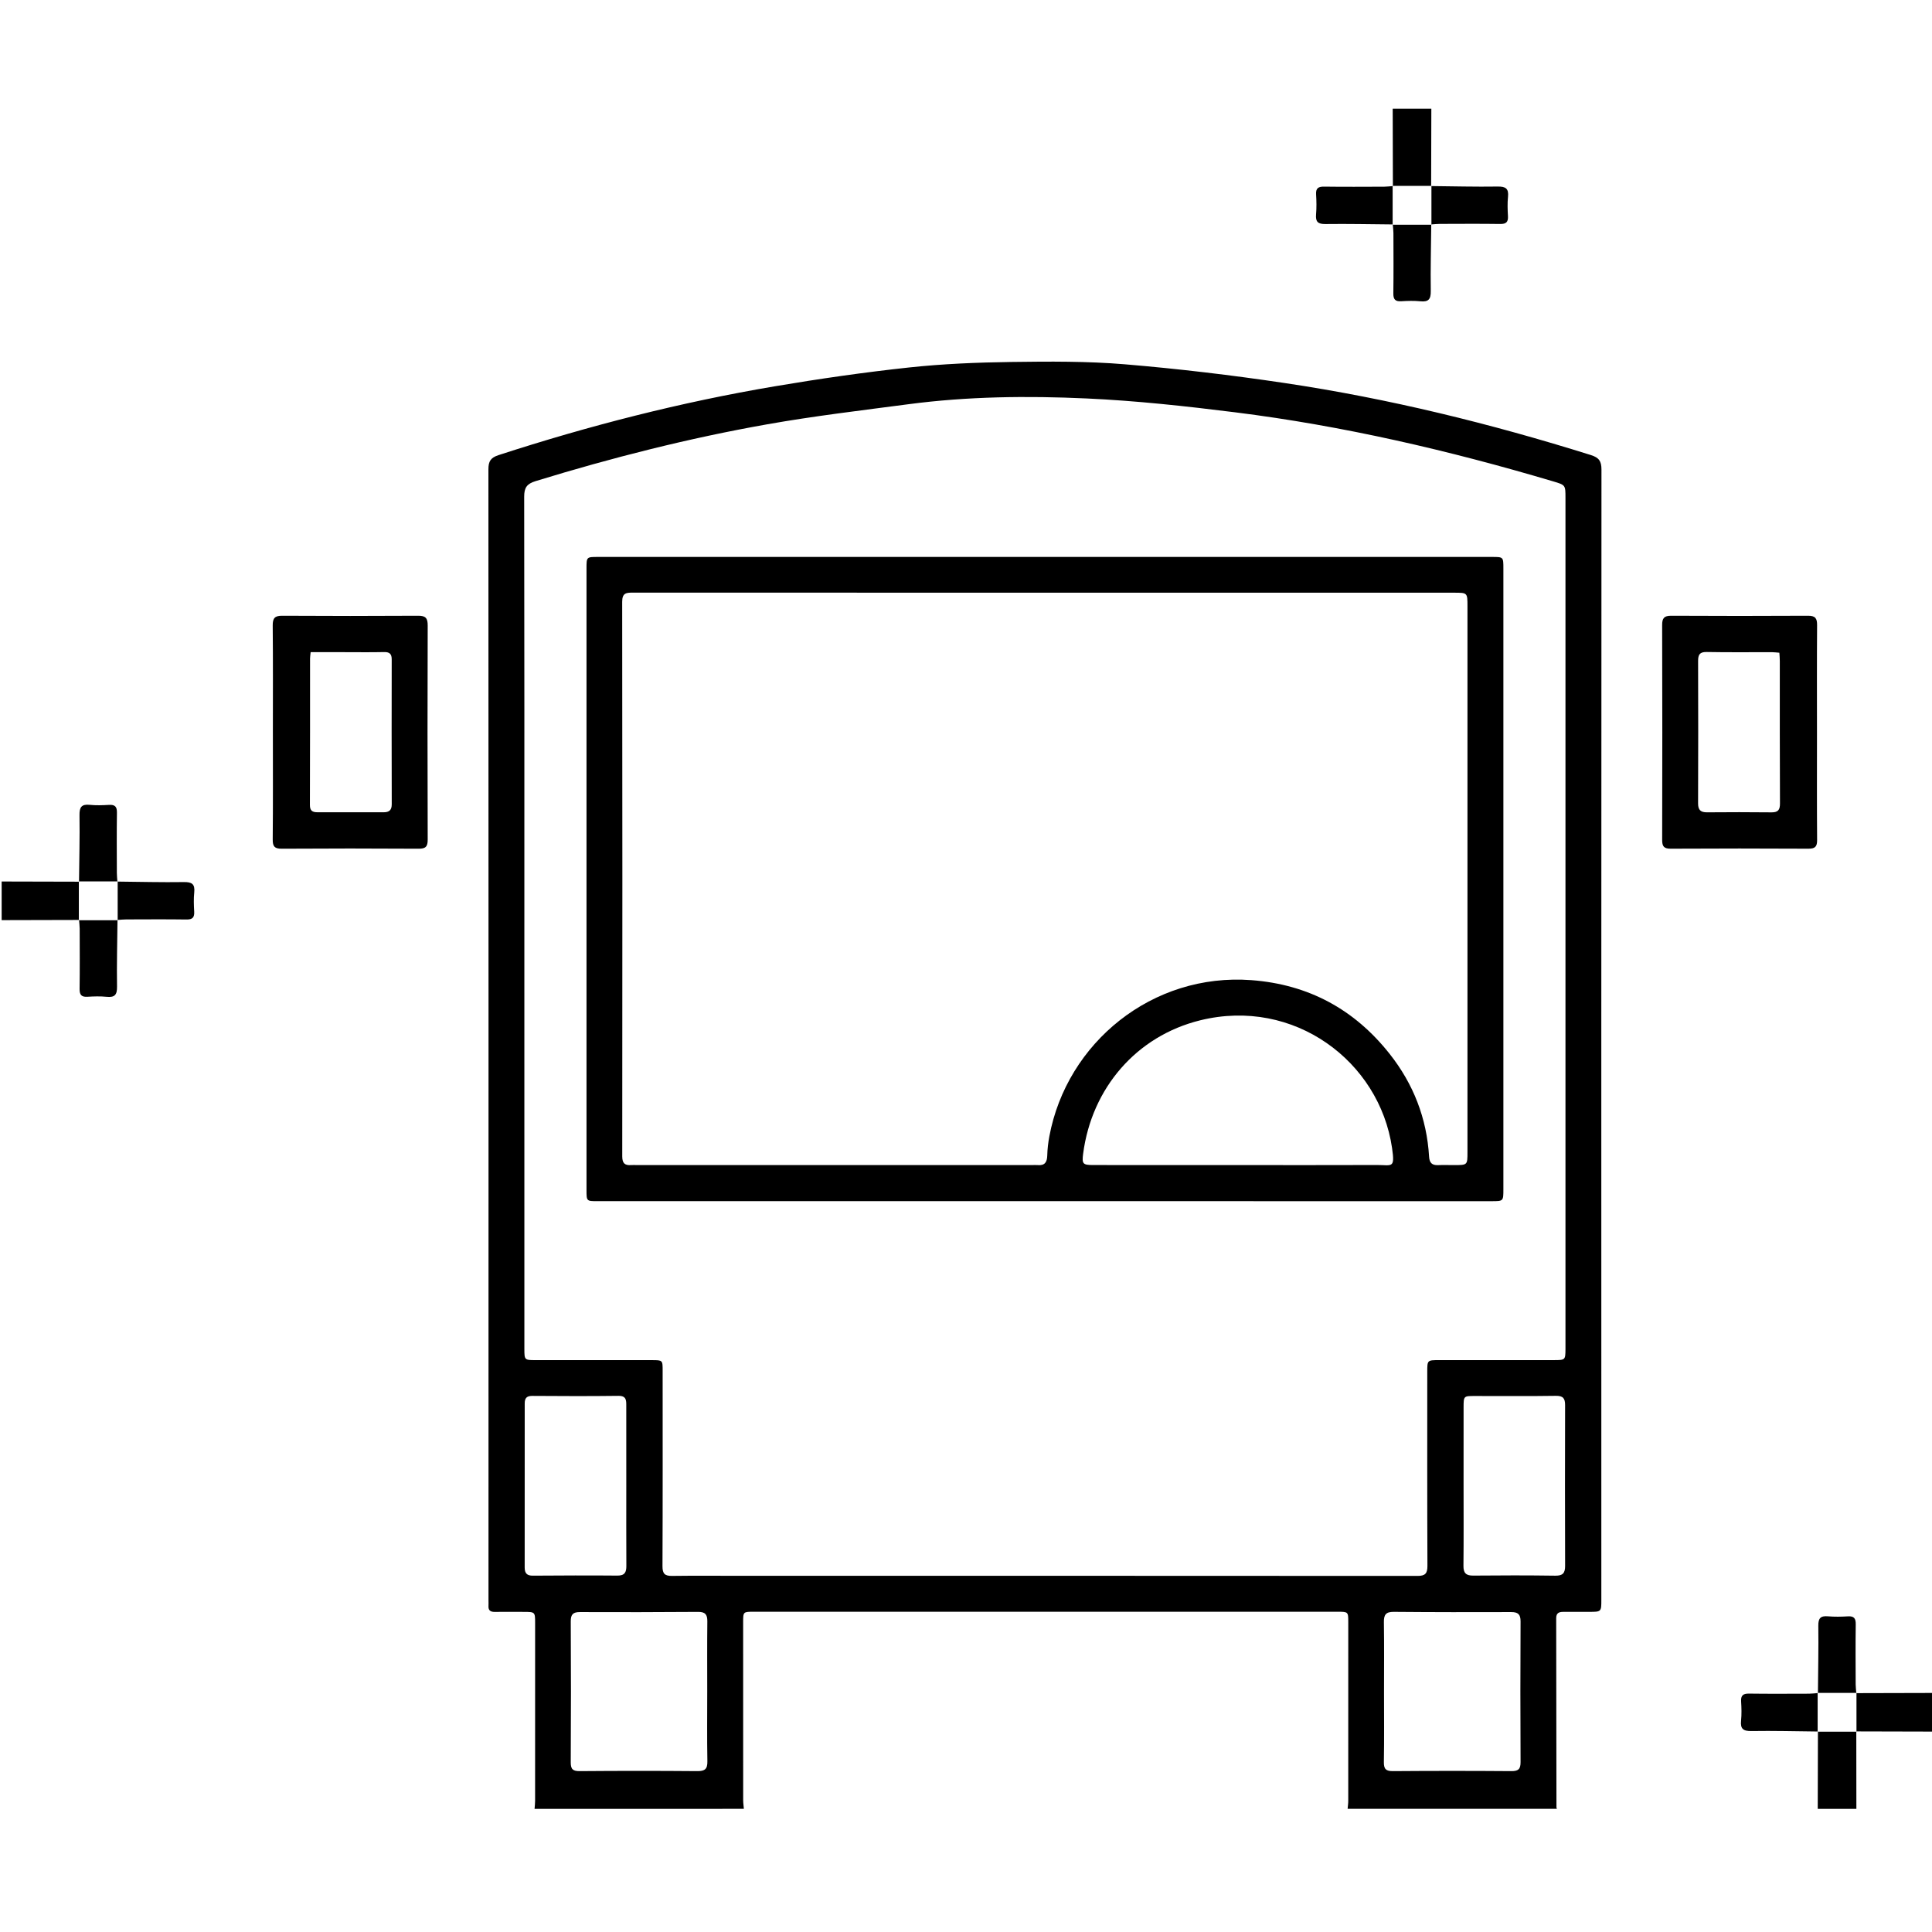
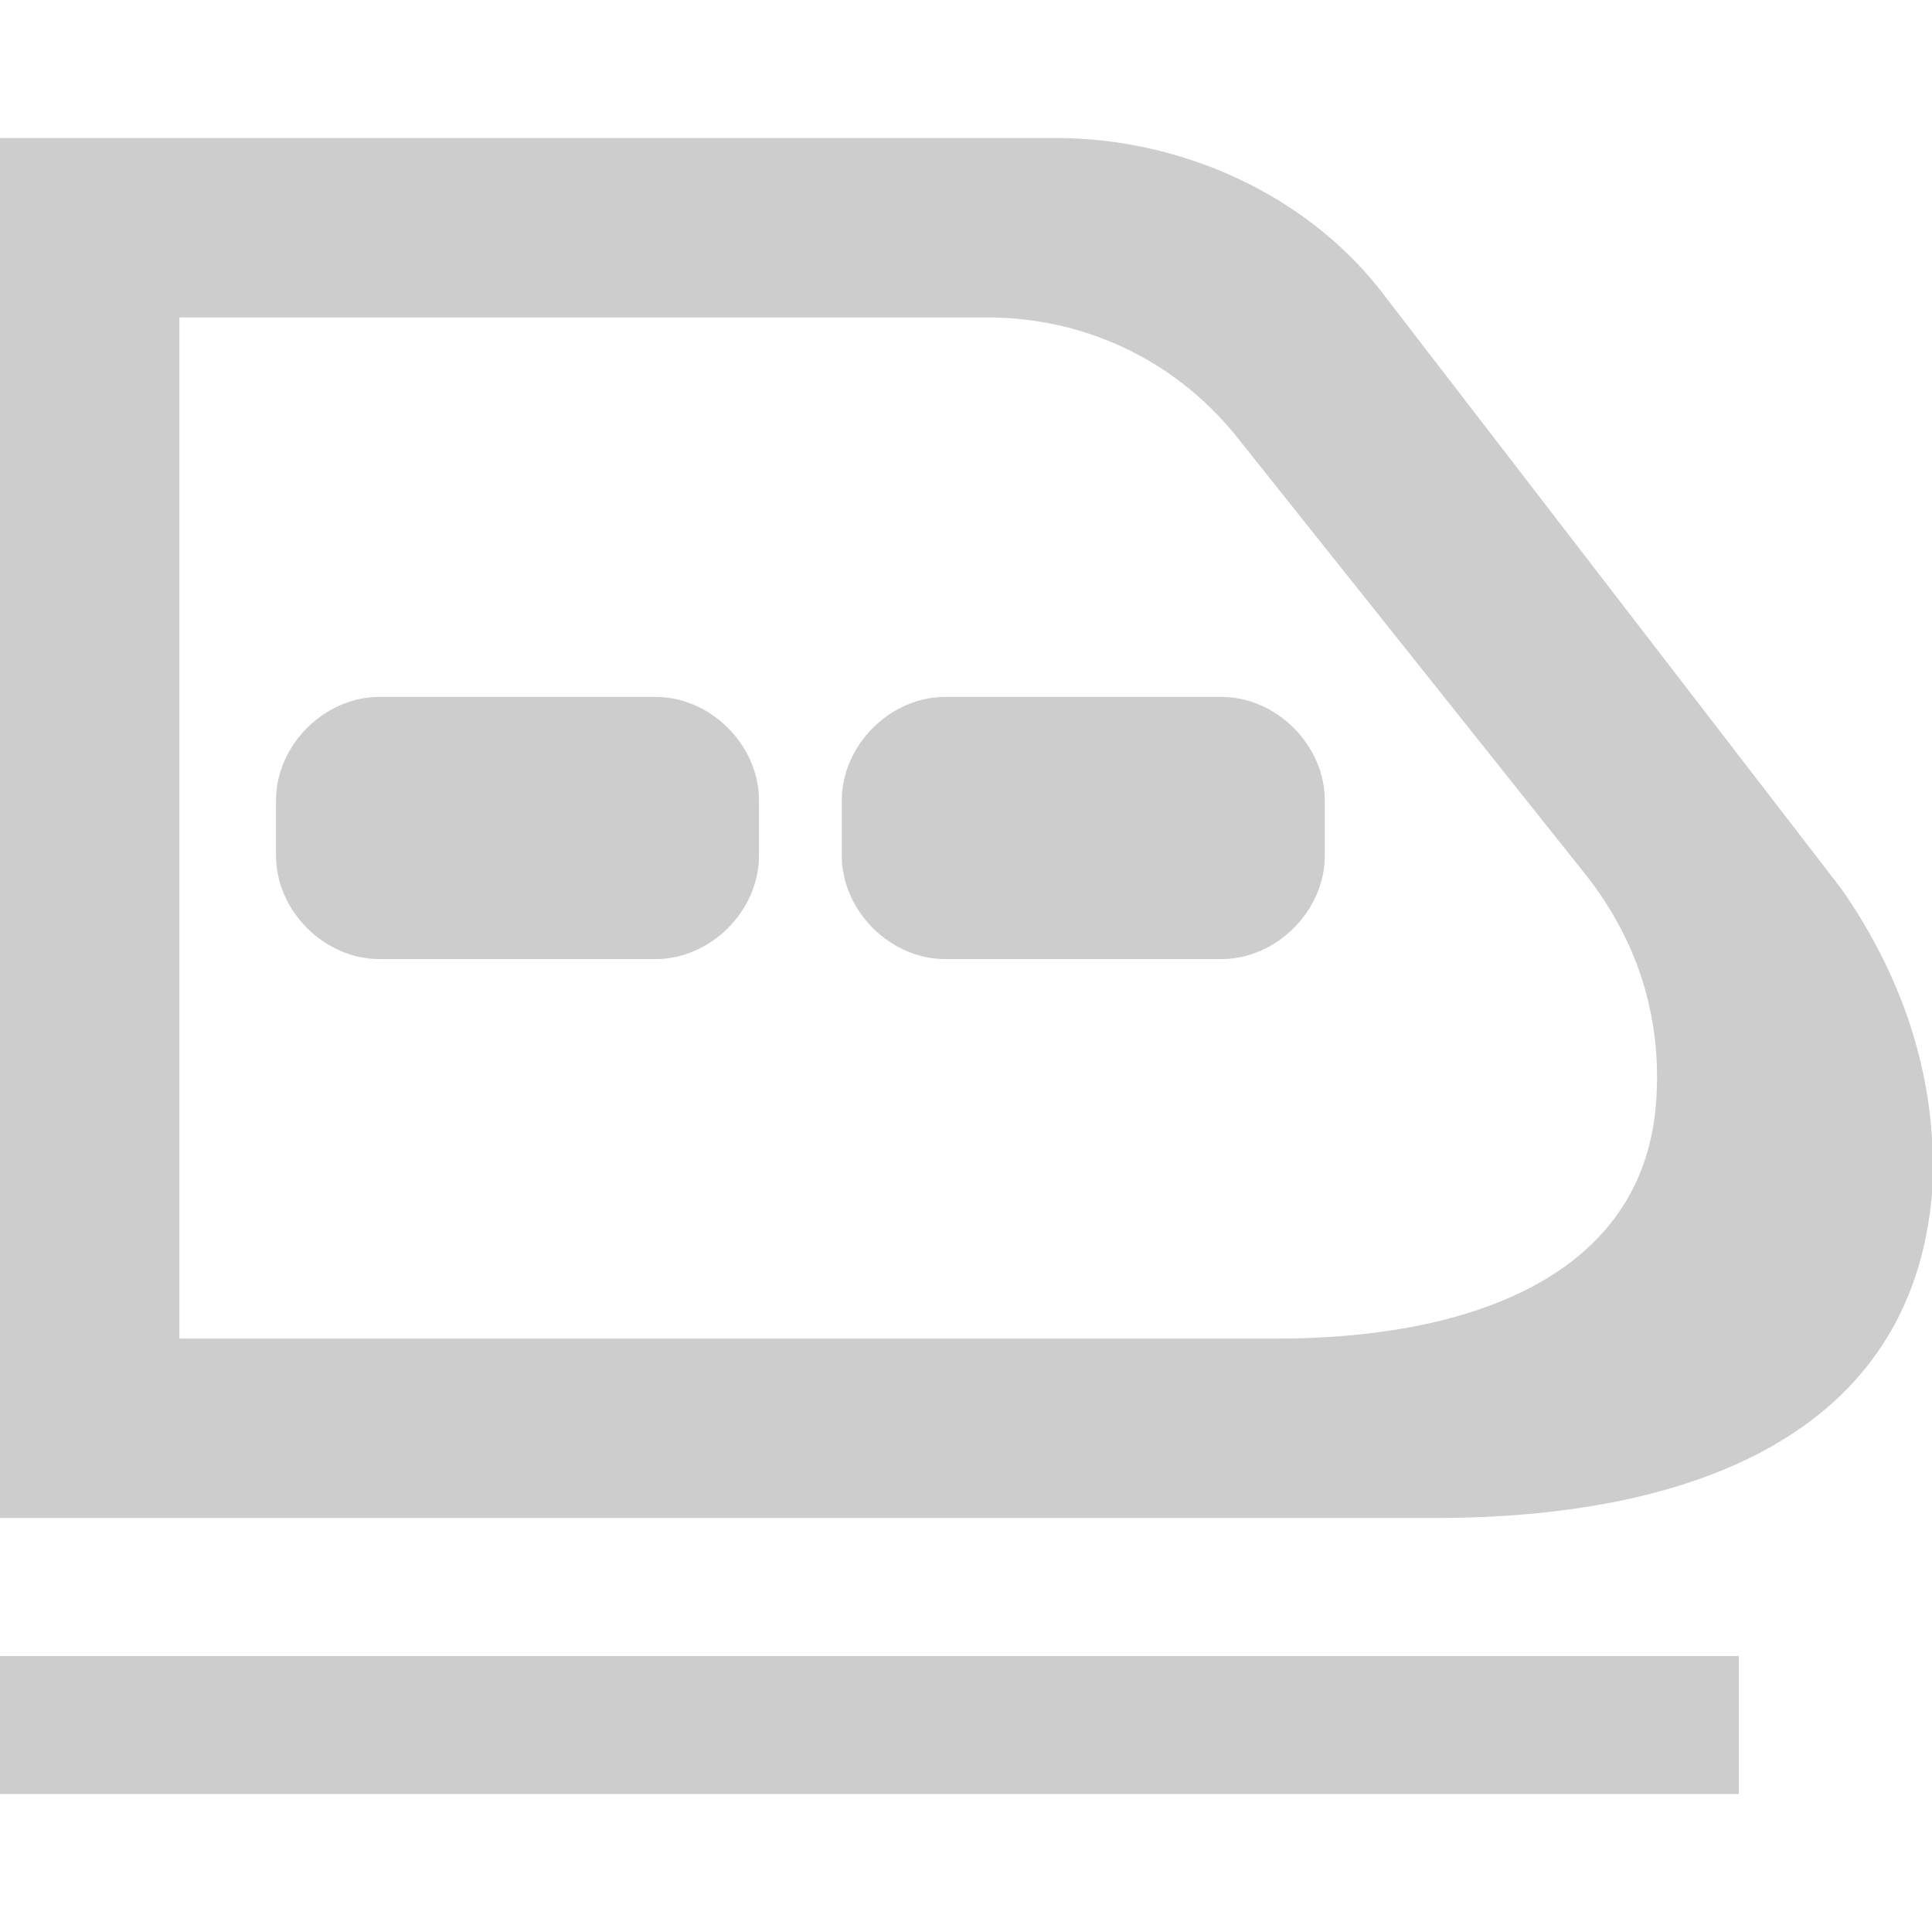
- <svg xmlns="http://www.w3.org/2000/svg" t="1736903928850" class="icon" viewBox="0 0 1024 1024" version="1.1" p-id="4304" data-darkreader-inline-fill="" width="200" height="200">
-   <path d="M283.332 958.737c0.094-1.417 0.282-2.825 0.282-4.241 0.017-31.428 0.017-62.857 0.009-94.285 0-5.837-0.051-5.862-6.025-5.879-5.12-0.017-10.24-0.06-15.36 0.009-2.313 0.034-3.49-0.819-3.328-3.234 0.068-0.99 0-1.988 0-2.987 0.017-199.799 0.043-399.59-0.043-599.39 0-4.233 1.203-6.153 5.35-7.501 47.957-15.607 96.708-28.075 146.432-36.48 23.595-3.985 47.326-7.415 71.117-9.975 18.031-1.946 36.25-2.671 54.4-2.927 20.002-0.273 40.115-0.427 60.015 1.237 28.365 2.372 56.695 5.751 84.847 9.95 55.074 8.218 109.03 21.487 162.159 38.153 4.309 1.348 5.623 3.217 5.623 7.714-0.111 199.654-0.085 399.309-0.068 598.963 0 6.451 0 6.443-6.485 6.451-4.548 0-9.105 0.034-13.653 0.009-2.304-0.017-3.789 0.597-3.789 3.337 0.068 33.417 0.085 66.833 0.137 100.25 0 0.273 0.162 0.538 0.247 0.811h-110.933c0.119-1.408 0.333-2.816 0.333-4.224 0.017-31.565 0.017-63.13 0.009-94.694 0-5.53-0.026-5.547-5.786-5.547h-309.248c-5.675 0-5.692 0.017-5.692 5.555-0.009 31.42-0.009 62.848 0.017 94.268 0 1.545 0.239 3.098 0.367 4.642-36.975 0.017-73.958 0.017-110.933 0.017z m-5.41-469.76c0 75.375 0 150.75 0.009 226.133 0 5.641 0.137 5.777 5.717 5.786 20.625 0.017 41.242 0 61.867 0.009 5.692 0 5.7 0.017 5.7 5.555 0 34.56 0.068 69.12-0.085 103.68-0.017 3.994 1.263 5.171 5.086 5.12 12.083-0.162 24.175-0.051 36.267-0.051 119.603 0 239.215-0.026 358.818 0.06 4.113 0 5.282-1.297 5.265-5.376-0.145-34.278-0.085-68.548-0.085-102.827 0-6.161 0-6.17 6.366-6.17h43.52c5.828 0 11.665 0.017 17.493-0.009 5.709-0.017 5.82-0.145 5.871-5.649 0.009-0.572 0-1.135 0-1.707v-449.707c0-6.724 0-6.75-6.494-8.678-55.279-16.418-111.317-29.44-168.576-36.608-26.146-3.277-52.429-6.144-78.737-7.347-31.488-1.442-63.087-1.084-94.455 3.055-25.003 3.302-50.091 6.255-74.906 10.658-41.506 7.356-82.338 17.698-122.65 30.089-4.693 1.442-6.093 3.49-6.084 8.277 0.137 75.238 0.094 150.477 0.094 225.707z m96.93 407.467c0-12.356-0.085-24.713 0.051-37.069 0.043-3.593-1.092-5.069-4.881-5.043-20.881 0.162-41.754 0.179-62.635 0.102-3.669-0.017-4.898 1.229-4.873 4.958 0.137 24.858 0.145 49.707-0.009 74.564-0.026 3.772 1.084 4.813 4.821 4.779 20.736-0.171 41.472-0.179 62.208 0 4.045 0.034 5.47-1.075 5.393-5.231-0.222-12.348-0.077-24.704-0.077-37.06z m358.707 0.435c0 12.356 0.128 24.721-0.077 37.069-0.06 3.78 1.178 4.813 4.89 4.787 20.881-0.162 41.762-0.162 62.635 0 3.695 0.026 4.941-1.015 4.924-4.787a7007.488 7007.488 0 0 1 0-74.573c0.017-3.755-1.348-4.949-4.975-4.941-20.736 0.068-41.472 0.068-62.208-0.119-4.19-0.043-5.325 1.519-5.257 5.495 0.188 12.348 0.068 24.713 0.068 37.069zM331.947 787.703c0-14.217 0.009-28.433-0.009-42.65 0-2.765 0.094-5.274-4.122-5.222-15.206 0.196-30.421 0.137-45.636 0.026-2.987-0.026-4.07 1.126-4.07 3.968 0.026 29.005 0.026 58.001-0.017 87.006 0 3.046 1.212 4.326 4.326 4.301 14.925-0.102 29.858-0.171 44.783-0.034 3.908 0.034 4.804-1.741 4.779-5.171-0.085-14.08-0.026-28.151-0.034-42.223z m443.776-0.452c0 14.208 0.085 28.425-0.06 42.633-0.043 3.831 1.306 5.248 5.18 5.214 14.498-0.145 28.996-0.162 43.486 0.043 3.959 0.06 5.222-1.357 5.214-5.154-0.085-28.425-0.085-56.849-0.009-85.274 0.009-3.567-1.092-4.949-4.907-4.89-14.353 0.213-28.706 0.077-43.059 0.085-5.769 0-5.82 0.009-5.837 5.99-0.034 13.781-0.009 27.571-0.009 41.353zM758.639 57.617l-0.102 41.003 0.154-0.094h-20.582l0.154 0.094-0.102-41.003h20.48zM0.879 467.217l41.003 0.102-0.094-0.154v20.582l0.094-0.154-41.003 0.102v-20.48zM1024.879 917.777l-41.003-0.102 0.094 0.154v-20.582l-0.094 0.154 41.003-0.102v20.48zM983.876 917.675c0.017 13.687 0.026 27.375 0.043 41.062h-20.48l0.102-41.003-0.154 0.094h20.582l-0.094-0.154zM144.631 388.241c0-18.91 0.102-37.82-0.085-56.721-0.034-3.917 1.126-5.188 5.06-5.163 24.021 0.145 48.051 0.145 72.073 0 3.994-0.026 5.026 1.357 5.009 5.205-0.128 37.811-0.128 75.631 0 113.442 0.009 3.755-1.092 4.855-4.838 4.83-24.166-0.154-48.333-0.154-72.499 0-3.797 0.026-4.838-1.169-4.804-4.873 0.179-18.91 0.085-37.82 0.085-56.721z m20.019-42.59c-0.145 1.468-0.316 2.423-0.316 3.379-0.017 25.865 0.034 51.729-0.077 77.594-0.017 3.157 1.382 3.9 4.062 3.891 11.657-0.026 23.305-0.034 34.961 0.009 2.97 0.009 4.361-1.101 4.352-4.275-0.077-25.583-0.068-51.157-0.017-76.74 0.009-2.927-1.135-3.968-4.079-3.9-6.963 0.162-13.926 0.051-20.89 0.051-5.922-0.009-11.853-0.009-17.997-0.009zM963.038 388.497c0 18.91-0.077 37.82 0.068 56.721 0.026 3.558-1.101 4.625-4.634 4.608-24.311-0.128-48.623-0.137-72.926 0-3.601 0.017-4.574-1.178-4.565-4.659 0.102-37.956 0.111-75.913-0.009-113.869-0.009-3.695 1.075-4.958 4.838-4.941 24.166 0.128 48.333 0.137 72.499 0 3.823-0.017 4.821 1.357 4.787 4.992-0.137 19.046-0.06 38.101-0.06 57.148z m-19.942-42.539c-1.493-0.111-2.731-0.29-3.977-0.29-11.511-0.017-23.023 0.128-34.534-0.094-3.721-0.068-4.565 1.425-4.557 4.753 0.077 25.156 0.094 50.304-0.009 75.46-0.017 3.55 1.365 4.787 4.77 4.762 11.366-0.094 22.741-0.111 34.108 0.017 3.499 0.034 4.548-1.271 4.523-4.762-0.137-25.156-0.068-50.304-0.085-75.46 0.009-1.391-0.137-2.773-0.239-4.386z" p-id="4305" />
-   <path d="M738.202 118.955c-11.887-0.094-23.782-0.358-35.669-0.205-3.985 0.051-5.325-1.186-4.992-5.094 0.299-3.516 0.23-7.091 0.017-10.615-0.196-3.217 1.101-4.164 4.207-4.122 10.624 0.145 21.257 0.068 31.881 0.034 1.545-0.009 3.089-0.222 4.634-0.341l-0.154-0.094v20.582l0.077-0.145zM758.537 98.62c11.742 0.119 23.492 0.435 35.234 0.256 4.258-0.068 5.956 1.05 5.504 5.453-0.35 3.362-0.222 6.801-0.026 10.189 0.188 3.132-0.93 4.25-4.13 4.198-10.624-0.154-21.257-0.068-31.881-0.043-1.545 0-3.098 0.179-4.642 0.282l0.094 0.154v-20.582l-0.154 0.094z" p-id="4306" />
-   <path d="M758.596 118.955c-0.119 11.75-0.435 23.509-0.256 35.26 0.068 4.309-1.126 5.922-5.487 5.478-3.371-0.341-6.81-0.23-10.197-0.026-3.183 0.196-4.198-1.033-4.156-4.173 0.145-10.633 0.068-21.265 0.043-31.906-0.009-1.545-0.222-3.089-0.341-4.634l-0.094 0.154h20.582l-0.094-0.154zM41.882 467.319c0.119-11.742 0.435-23.492 0.256-35.234-0.068-4.258 1.05-5.956 5.453-5.504 3.362 0.35 6.801 0.222 10.189 0.026 3.132-0.188 4.25 0.93 4.198 4.13-0.154 10.624-0.068 21.257-0.043 31.881 0 1.545 0.179 3.098 0.282 4.642l0.154-0.094H41.788l0.094 0.154zM62.217 467.26c11.742 0.119 23.492 0.435 35.234 0.256 4.258-0.068 5.956 1.05 5.504 5.453-0.35 3.362-0.222 6.801-0.026 10.189 0.188 3.132-0.93 4.25-4.13 4.198-10.624-0.154-21.257-0.068-31.881-0.043-1.545 0-3.098 0.179-4.642 0.282l0.094 0.154v-20.582l-0.154 0.094z" p-id="4307" />
-   <path d="M62.276 487.595c-0.119 11.75-0.435 23.509-0.247 35.26 0.068 4.309-1.126 5.922-5.487 5.478-3.371-0.341-6.81-0.23-10.197-0.026-3.183 0.196-4.198-1.033-4.156-4.173 0.145-10.633 0.068-21.265 0.043-31.906-0.009-1.545-0.222-3.089-0.341-4.634l-0.094 0.154H62.379l-0.102-0.154zM963.541 897.34c0.094-11.887 0.358-23.782 0.205-35.669-0.051-3.985 1.186-5.325 5.094-4.992 3.516 0.299 7.091 0.23 10.615 0.017 3.217-0.196 4.164 1.101 4.122 4.207-0.145 10.624-0.068 21.257-0.034 31.881 0.009 1.545 0.222 3.089 0.341 4.634l0.094-0.154h-20.582l0.145 0.077z" p-id="4308" />
-   <path d="M963.541 917.734c-11.75-0.119-23.509-0.435-35.26-0.247-4.309 0.068-5.922-1.126-5.478-5.487 0.341-3.371 0.23-6.81 0.026-10.197-0.196-3.183 1.033-4.198 4.173-4.156 10.633 0.145 21.265 0.068 31.906 0.043 1.545-0.009 3.089-0.222 4.634-0.341l-0.154-0.094v20.582l0.154-0.102zM553.847 636.638H316.629c-5.76 0-5.769-0.009-5.769-5.922V301.338c0-6.144 0.009-6.144 5.973-6.144h474.01c5.973 0 5.982 0.009 5.982 6.135v328.951c0 6.357-0.009 6.366-6.187 6.366-78.933-0.009-157.867-0.009-236.791-0.009z m0.137-322.5c-72.815 0-145.63 0.009-218.453-0.034-3.499 0-5.76 0.077-5.76 4.838 0.137 97.988 0.119 195.977 0.034 293.965 0 3.661 1.374 4.864 4.727 4.608 0.99-0.077 1.988 0 2.987 0h209.493c0.998 0 1.997-0.085 2.987 0.009 3.738 0.333 4.983-1.545 5.069-5.069 0.085-3.388 0.478-6.801 1.101-10.129 9.276-49.775 54.63-86.767 107.127-82.825 30.225 2.27 54.596 15.471 73.267 39.108 12.561 15.898 19.669 34.091 20.881 54.426 0.196 3.217 1.493 4.642 4.727 4.506 2.842-0.119 5.692-0.009 8.533-0.017 7.083-0.009 7.083-0.009 7.083-6.869V321.382c0-7.228 0-7.236-7.066-7.236-72.243-0.009-144.486-0.009-216.738-0.009z m102.11 303.377c24.602 0 49.203 0.06 73.796-0.034 7.893-0.026 9.54 2.065 7.927-9.02-6.69-45.961-51.977-79.915-101.666-67.678-33.766 8.311-57.532 35.9-62.071 70.75-0.691 5.308-0.171 5.956 5.231 5.965 25.591 0.026 51.191 0.017 76.783 0.017z" p-id="4309" />
+ <svg xmlns="http://www.w3.org/2000/svg" t="1736908991452" class="icon" viewBox="0 0 1024 1024" version="1.1" p-id="4709" width="200" height="200">
+   <path d="M976.457 471.771L731.429 153.6C691.2 102.4 625.371 73.143 559.543 73.143H0v731.429h760.686c135.314 0 252.343-43.886 263.314-171.886 3.657-58.514-14.629-113.371-47.543-160.914z m-299.886 237.714H95.086V168.229h427.886c51.2 0 98.743 21.943 131.657 62.171l186.514 234.057c25.6 32.914 40.229 73.143 36.571 120.686-7.314 91.429-98.743 124.343-201.143 124.343zM0 950.857h921.6v-73.143H0v73.143z m402.286-497.371c0 29.257-25.6 54.857-54.857 54.857h-146.286c-29.257 0-54.857-25.6-54.857-54.857v-29.257c0-29.257 25.6-54.857 54.857-54.857h146.286c29.257 0 54.857 25.6 54.857 54.857v29.257z m299.886 0c0 29.257-25.6 54.857-54.857 54.857h-146.286c-29.257 0-54.857-25.6-54.857-54.857v-29.257c0-29.257 25.6-54.857 54.857-54.857h146.286c29.257 0 54.857 25.6 54.857 54.857v29.257z" p-id="4710" fill="#cdcdcd" />
</svg>
